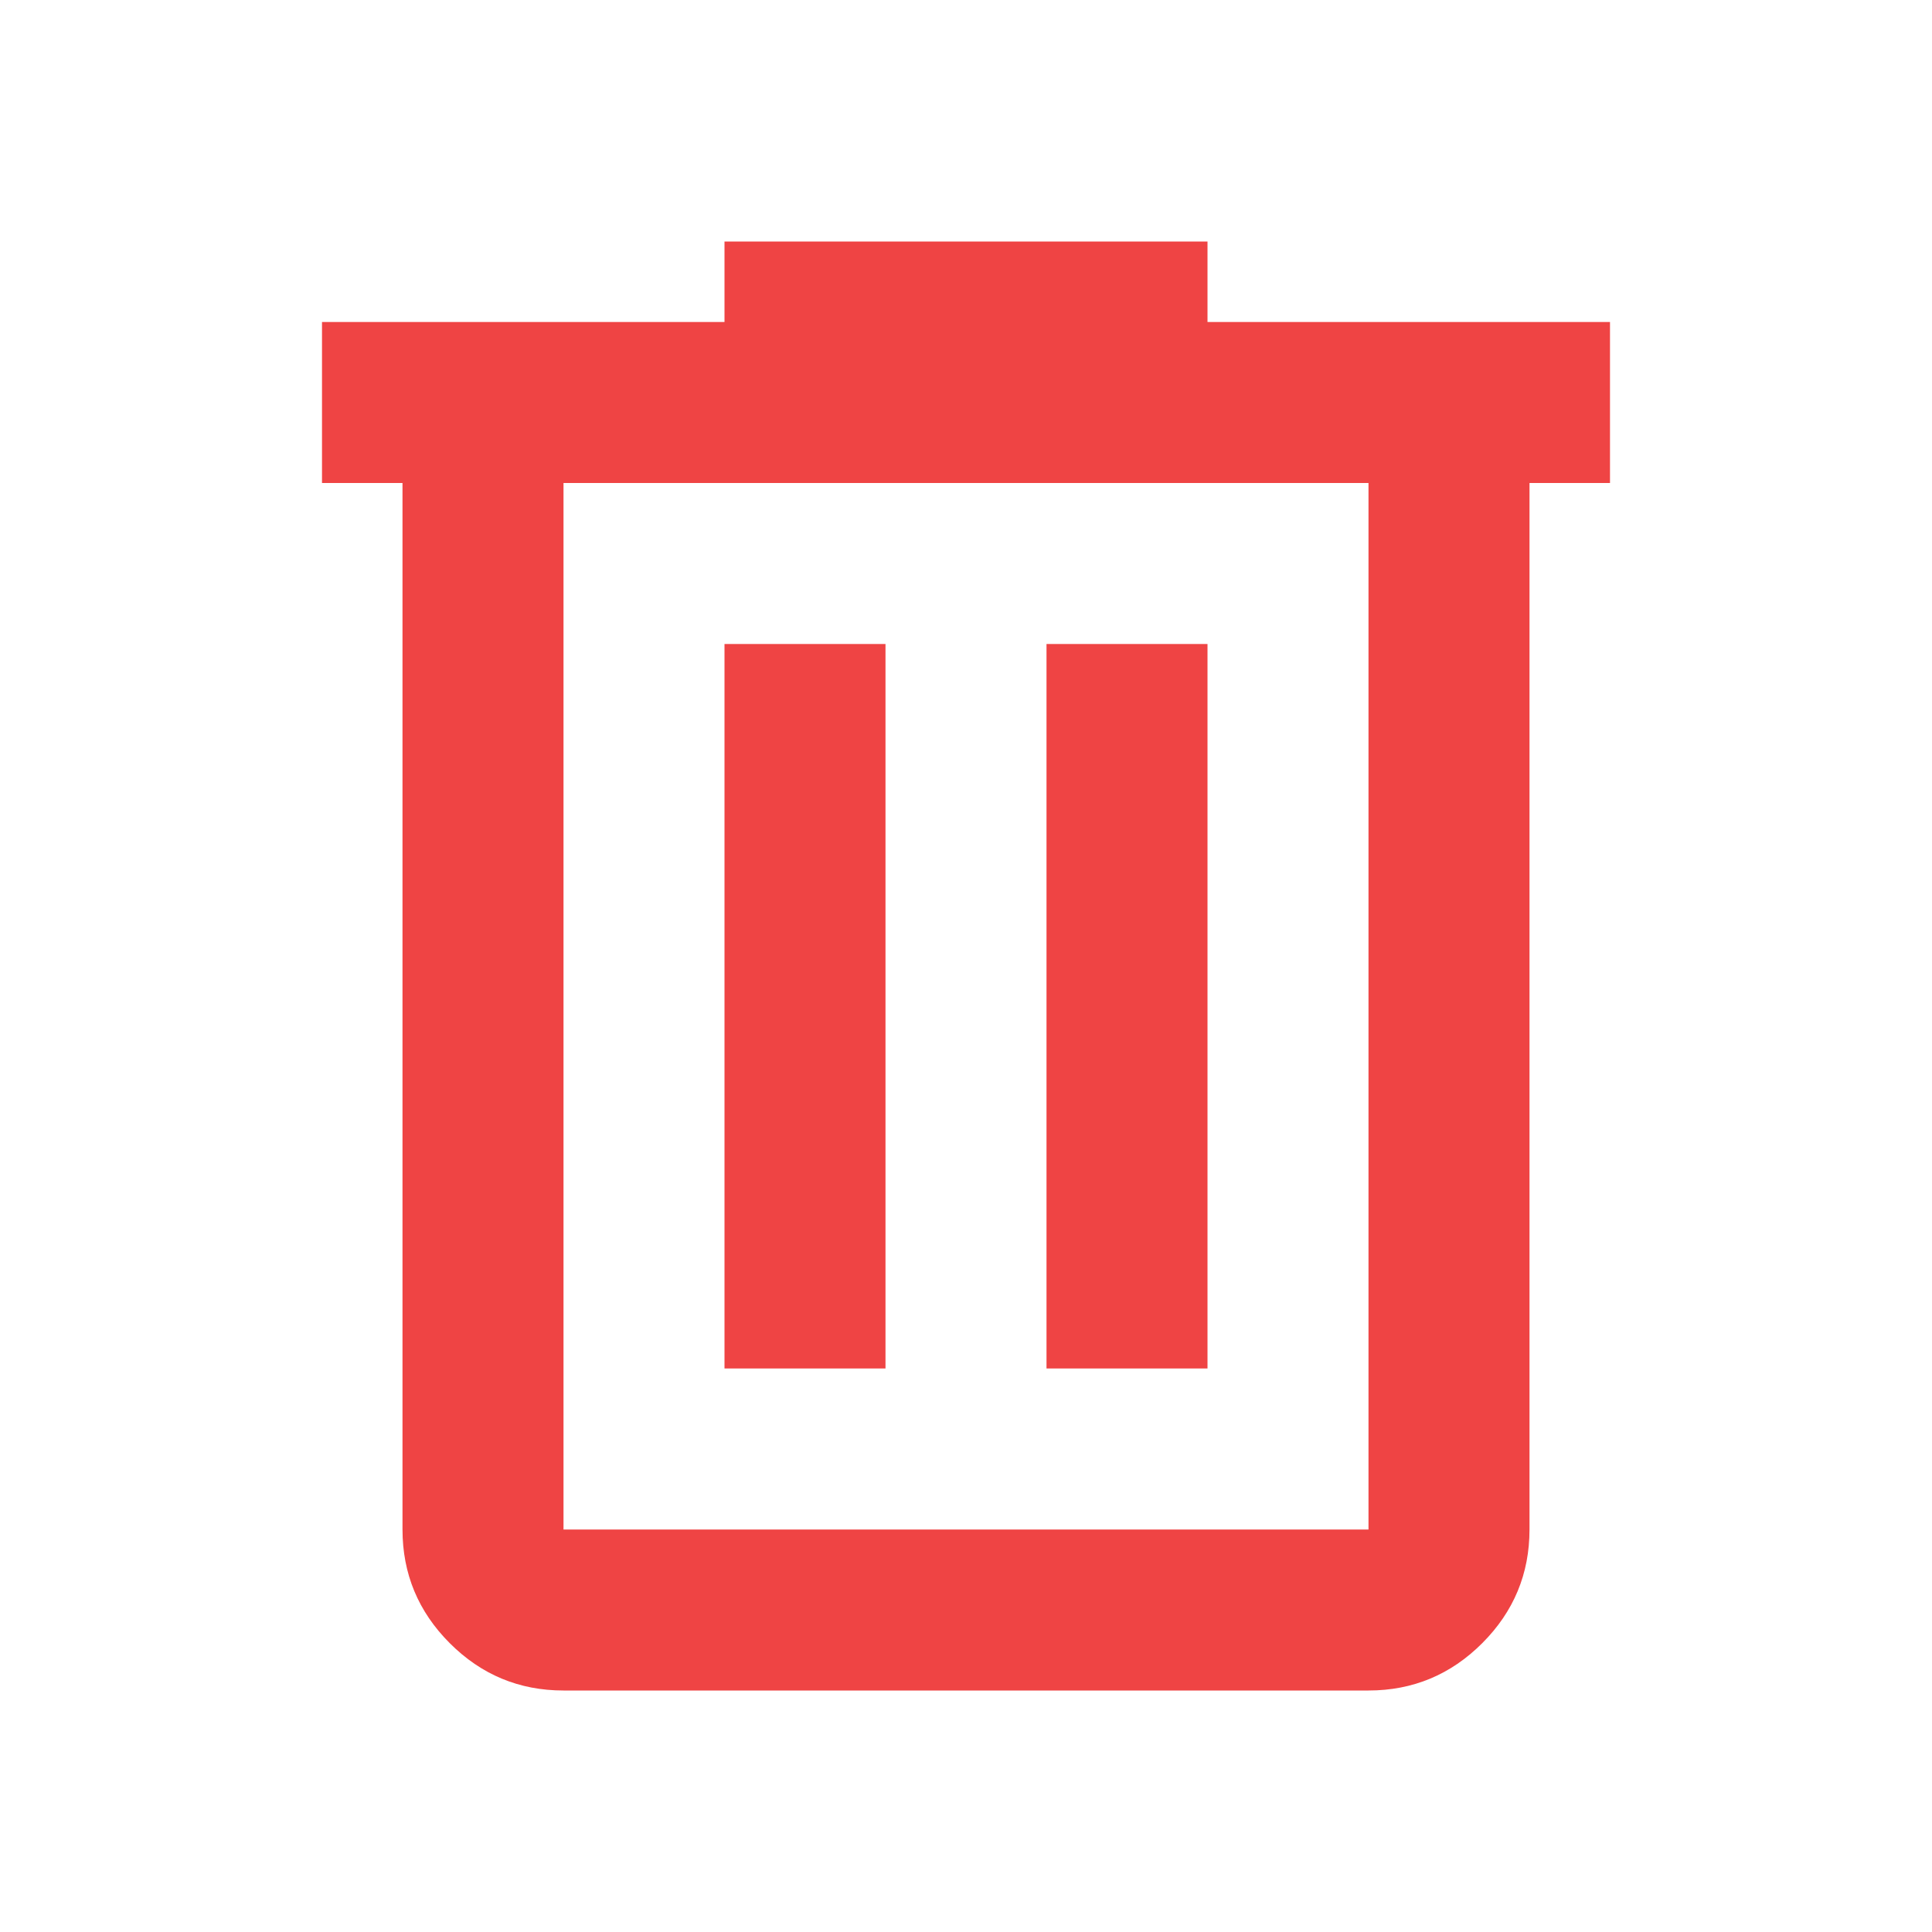
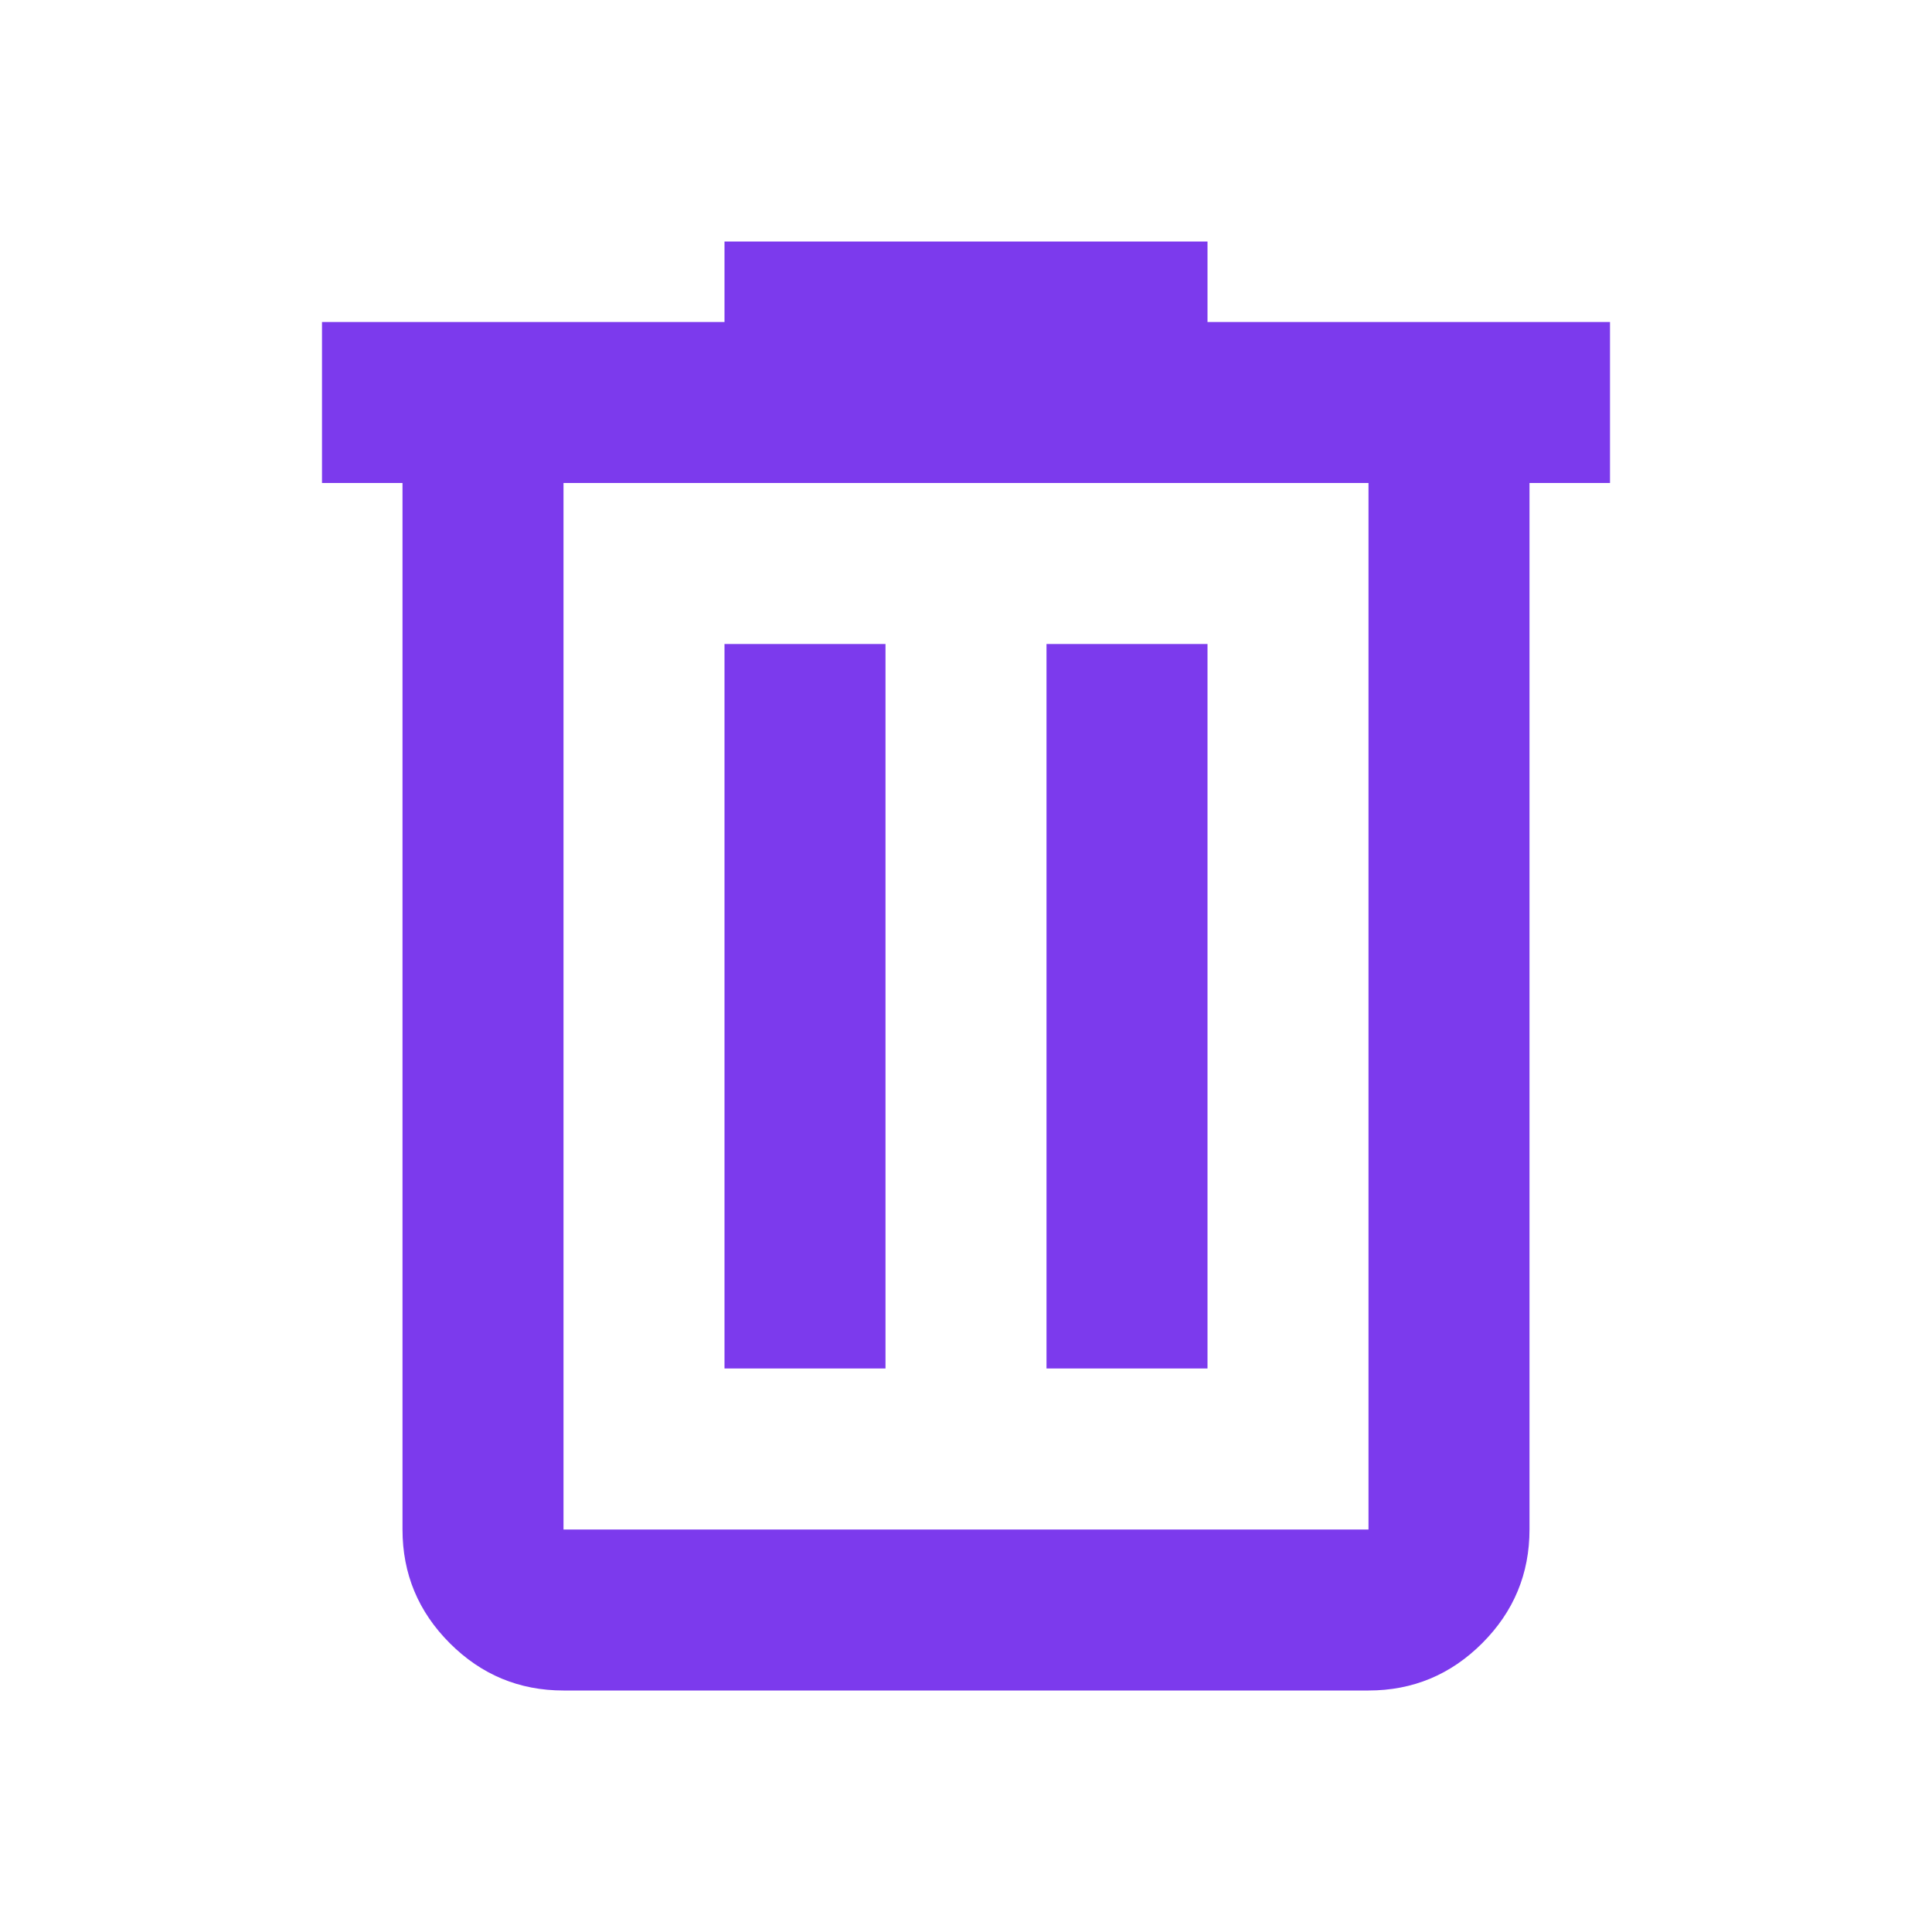
- <svg xmlns="http://www.w3.org/2000/svg" height="24px" viewBox="0 -960 960 960" width="24px" fill="#EF4444">
+ <svg xmlns="http://www.w3.org/2000/svg" height="24px" viewBox="0 -960 960 960" width="24px" fill="#7c3aed">
  <path d="M280-120q-33 0-56.5-23.5T200-200v-520h-40v-80h200v-40h240v40h200v80h-40v520q0 33-23.5 56.5T680-120H280Zm400-600H280v520h400v-520ZM360-280h80v-360h-80v360Zm160 0h80v-360h-80v360ZM280-720v520-520Z" />
</svg>
